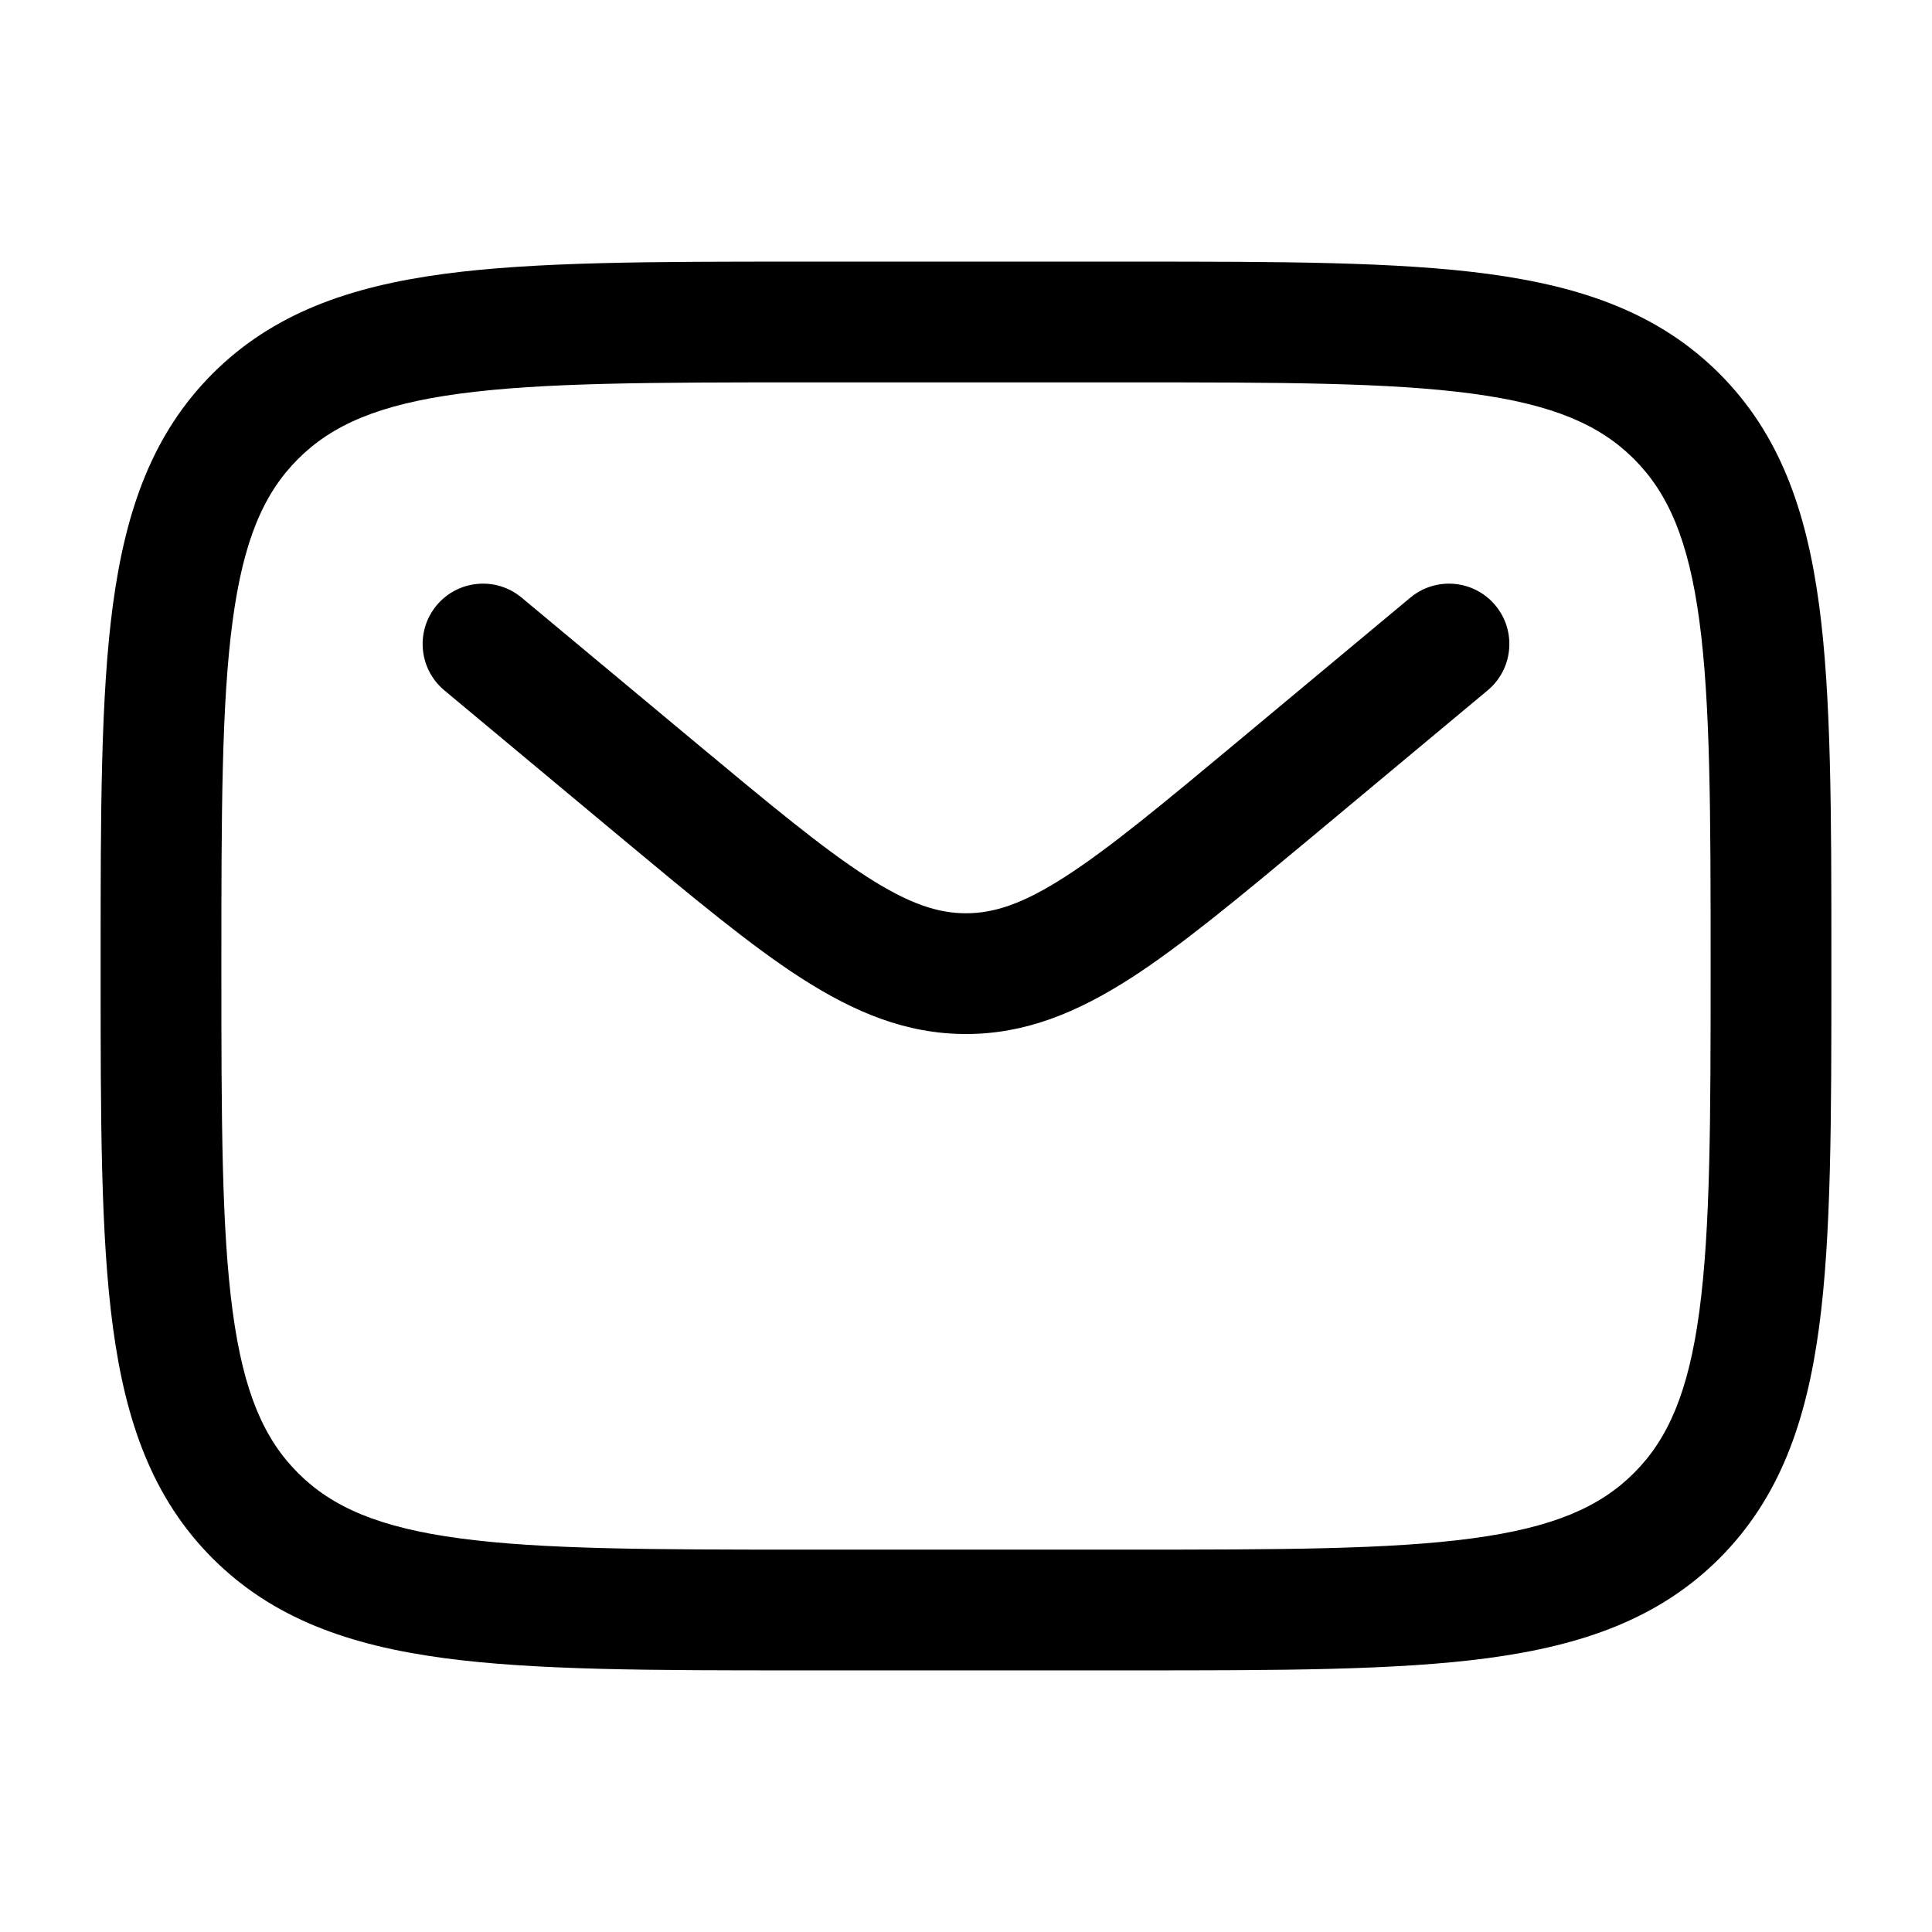
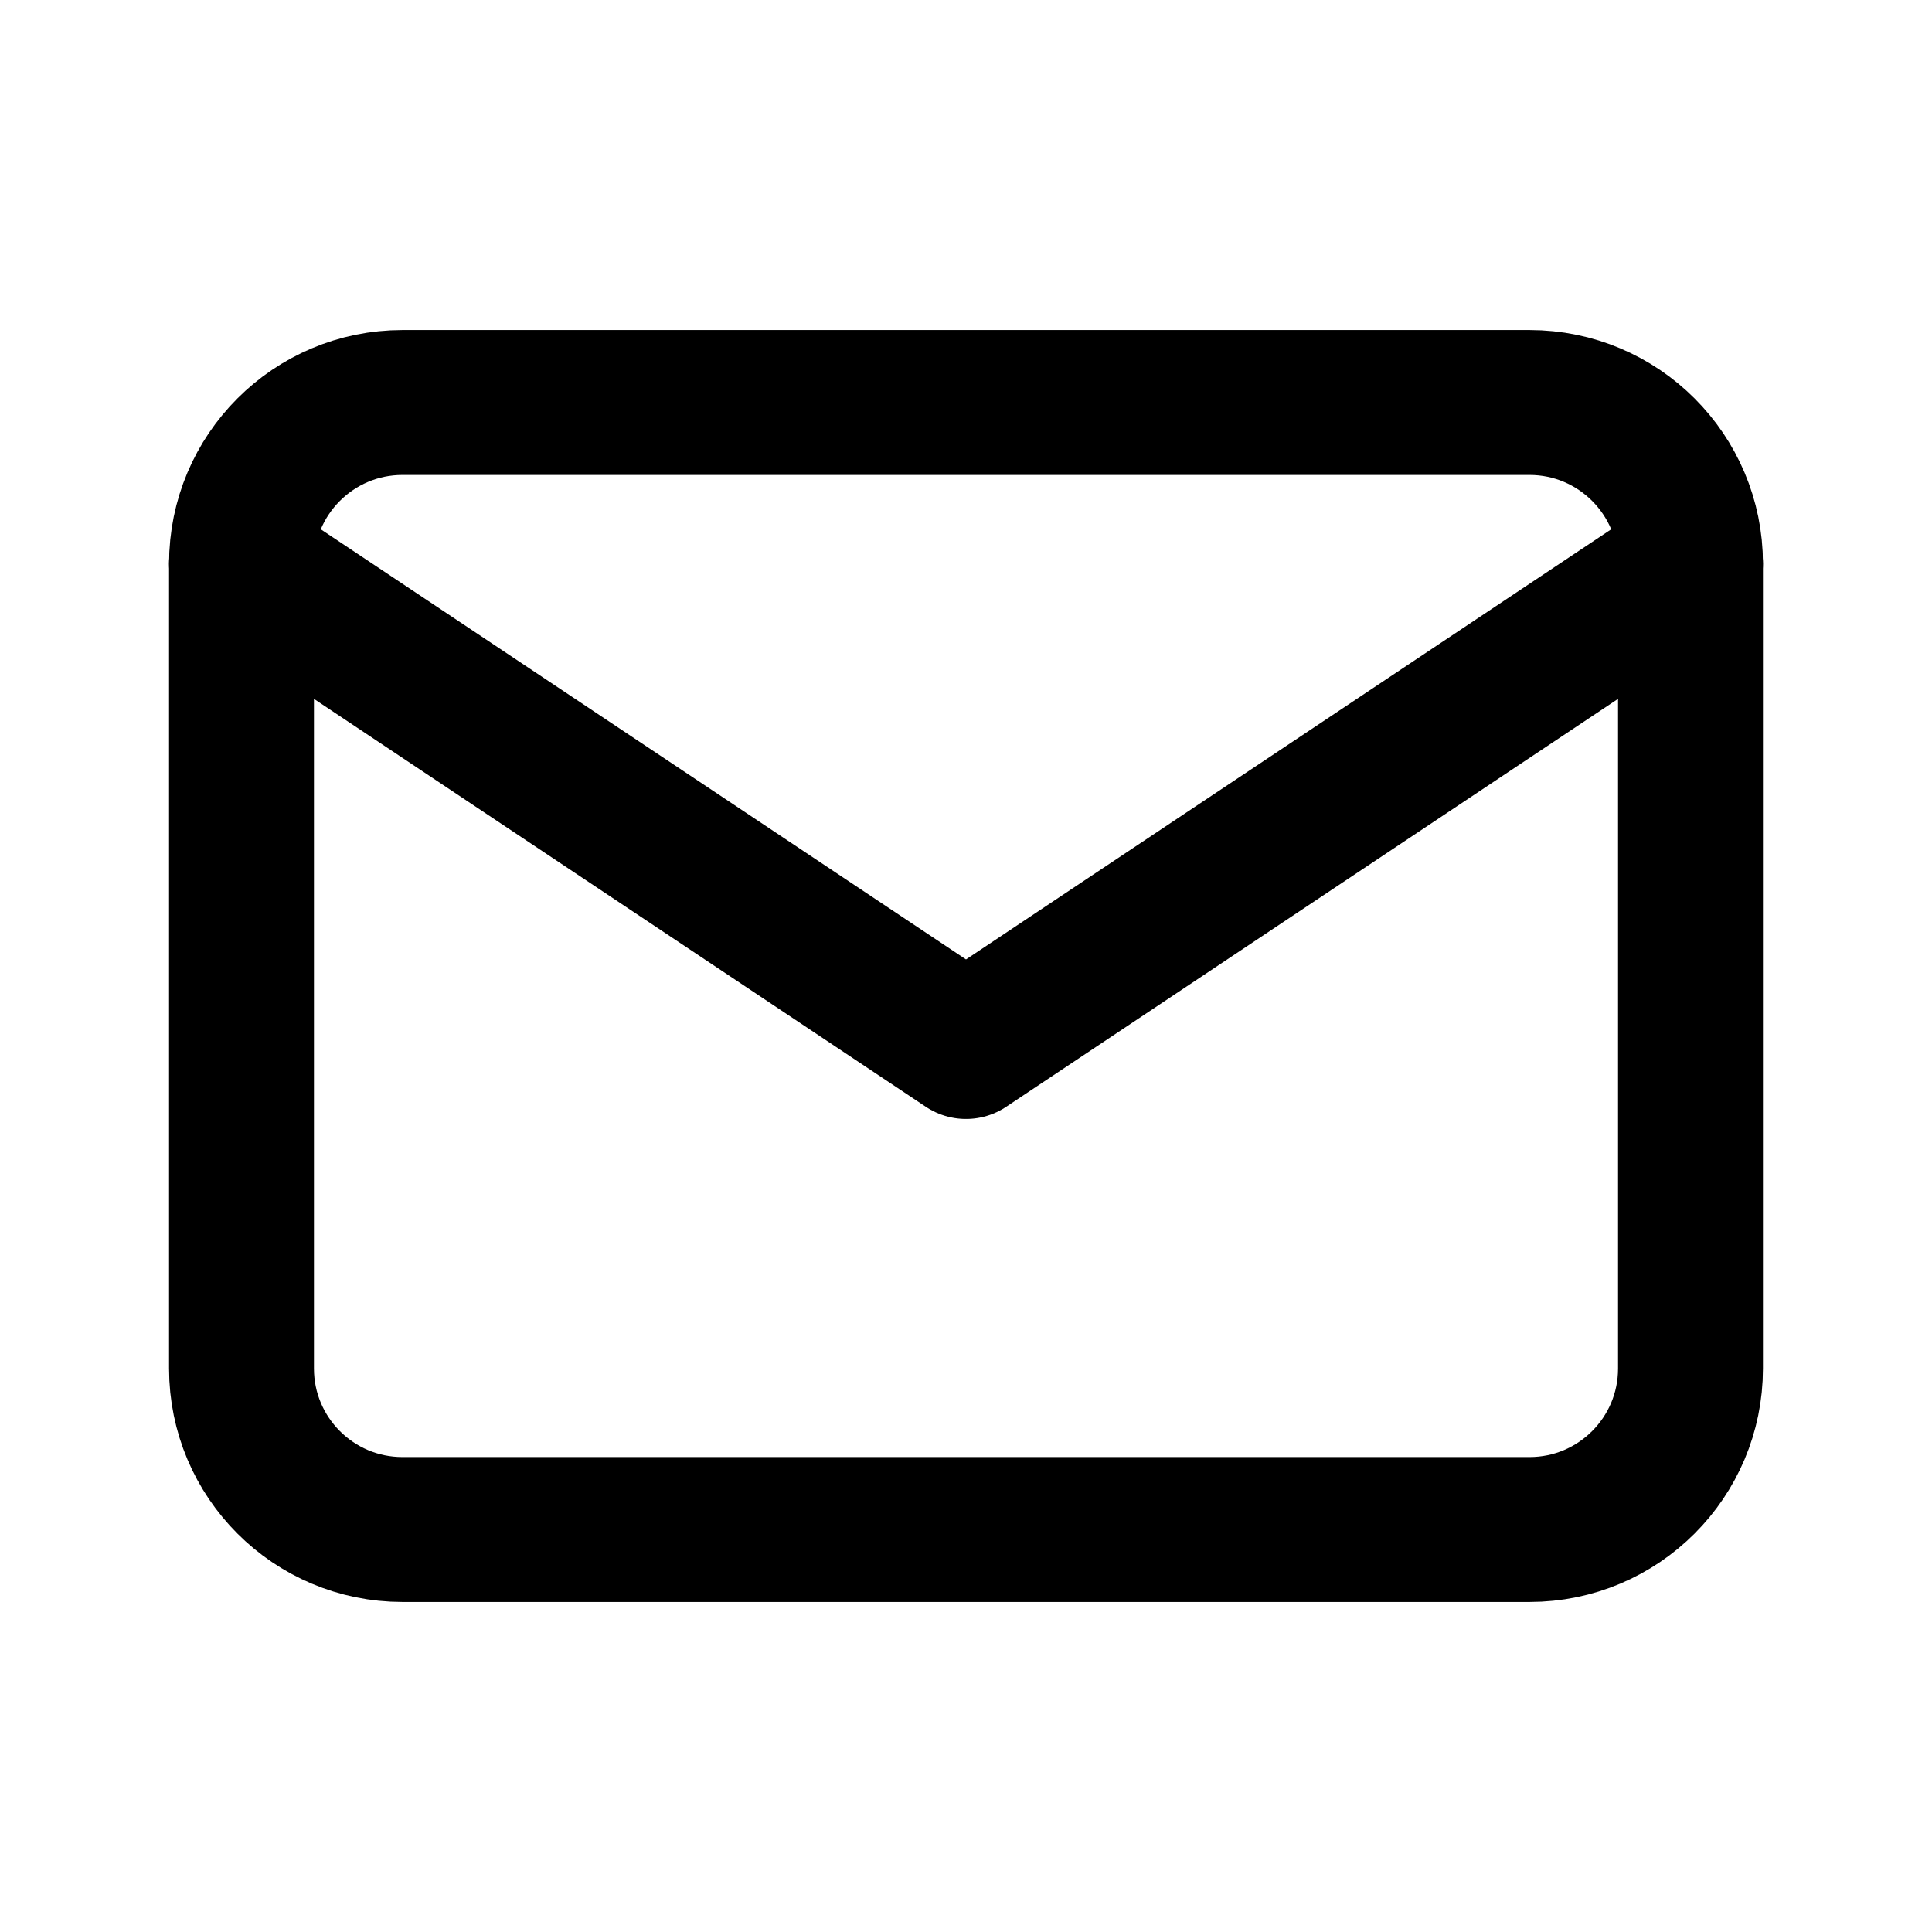
- <svg xmlns="http://www.w3.org/2000/svg" width="24" height="24" viewBox="0 0 24 24" fill="none">
-   <path fill-rule="evenodd" clip-rule="evenodd" d="M9.944 3.25H14.056C15.894 3.25 17.35 3.25 18.489 3.403C19.661 3.561 20.61 3.893 21.359 4.641C22.107 5.39 22.439 6.339 22.597 7.511C22.75 8.65 22.75 10.106 22.75 11.944V12.056C22.75 13.894 22.75 15.35 22.597 16.489C22.439 17.661 22.107 18.61 21.359 19.359C20.61 20.107 19.661 20.439 18.489 20.597C17.35 20.75 15.894 20.75 14.056 20.75H9.944C8.106 20.75 6.65 20.75 5.511 20.597C4.339 20.439 3.39 20.107 2.641 19.359C1.893 18.61 1.561 17.661 1.403 16.489C1.25 15.35 1.25 13.894 1.25 12.056V11.944C1.25 10.106 1.25 8.65 1.403 7.511C1.561 6.339 1.893 5.39 2.641 4.641C3.39 3.893 4.339 3.561 5.511 3.403C6.65 3.25 8.106 3.25 9.944 3.25ZM5.711 4.89C4.705 5.025 4.125 5.279 3.702 5.702C3.279 6.125 3.025 6.705 2.89 7.711C2.752 8.739 2.75 10.093 2.75 12C2.75 13.907 2.752 15.261 2.89 16.289C3.025 17.295 3.279 17.875 3.702 18.298C4.125 18.721 4.705 18.975 5.711 19.11C6.739 19.248 8.093 19.25 10 19.25H14C15.907 19.25 17.262 19.248 18.289 19.11C19.295 18.975 19.875 18.721 20.298 18.298C20.721 17.875 20.975 17.295 21.11 16.289C21.248 15.261 21.25 13.907 21.25 12C21.25 10.093 21.248 8.739 21.11 7.711C20.975 6.705 20.721 6.125 20.298 5.702C19.875 5.279 19.295 5.025 18.289 4.89C17.262 4.752 15.907 4.75 14 4.75H10C8.093 4.75 6.739 4.752 5.711 4.89ZM5.424 7.52C5.689 7.202 6.162 7.159 6.48 7.424L8.639 9.223C9.572 10 10.22 10.538 10.767 10.89C11.296 11.231 11.655 11.345 12 11.345C12.345 11.345 12.704 11.231 13.233 10.89C13.78 10.538 14.428 10 15.361 9.223L17.52 7.424C17.838 7.159 18.311 7.202 18.576 7.52C18.841 7.838 18.798 8.311 18.48 8.576L16.284 10.407C15.397 11.145 14.679 11.744 14.045 12.152C13.384 12.576 12.741 12.845 12 12.845C11.259 12.845 10.616 12.576 9.955 12.152C9.321 11.744 8.603 11.145 7.716 10.407L5.52 8.576C5.202 8.311 5.159 7.838 5.424 7.52Z" fill="currentColor" />
+ <svg xmlns="http://www.w3.org/2000/svg" width="24" height="24" viewBox="0 0 24 24" fill="none" stroke="#000" stroke-width="1.8" stroke-linecap="round" stroke-linejoin="round">
+   <rect x="3" y="5" width="18" height="14" rx="2" />
+   <path d="m3 7 9 6 9-6" />
</svg>
